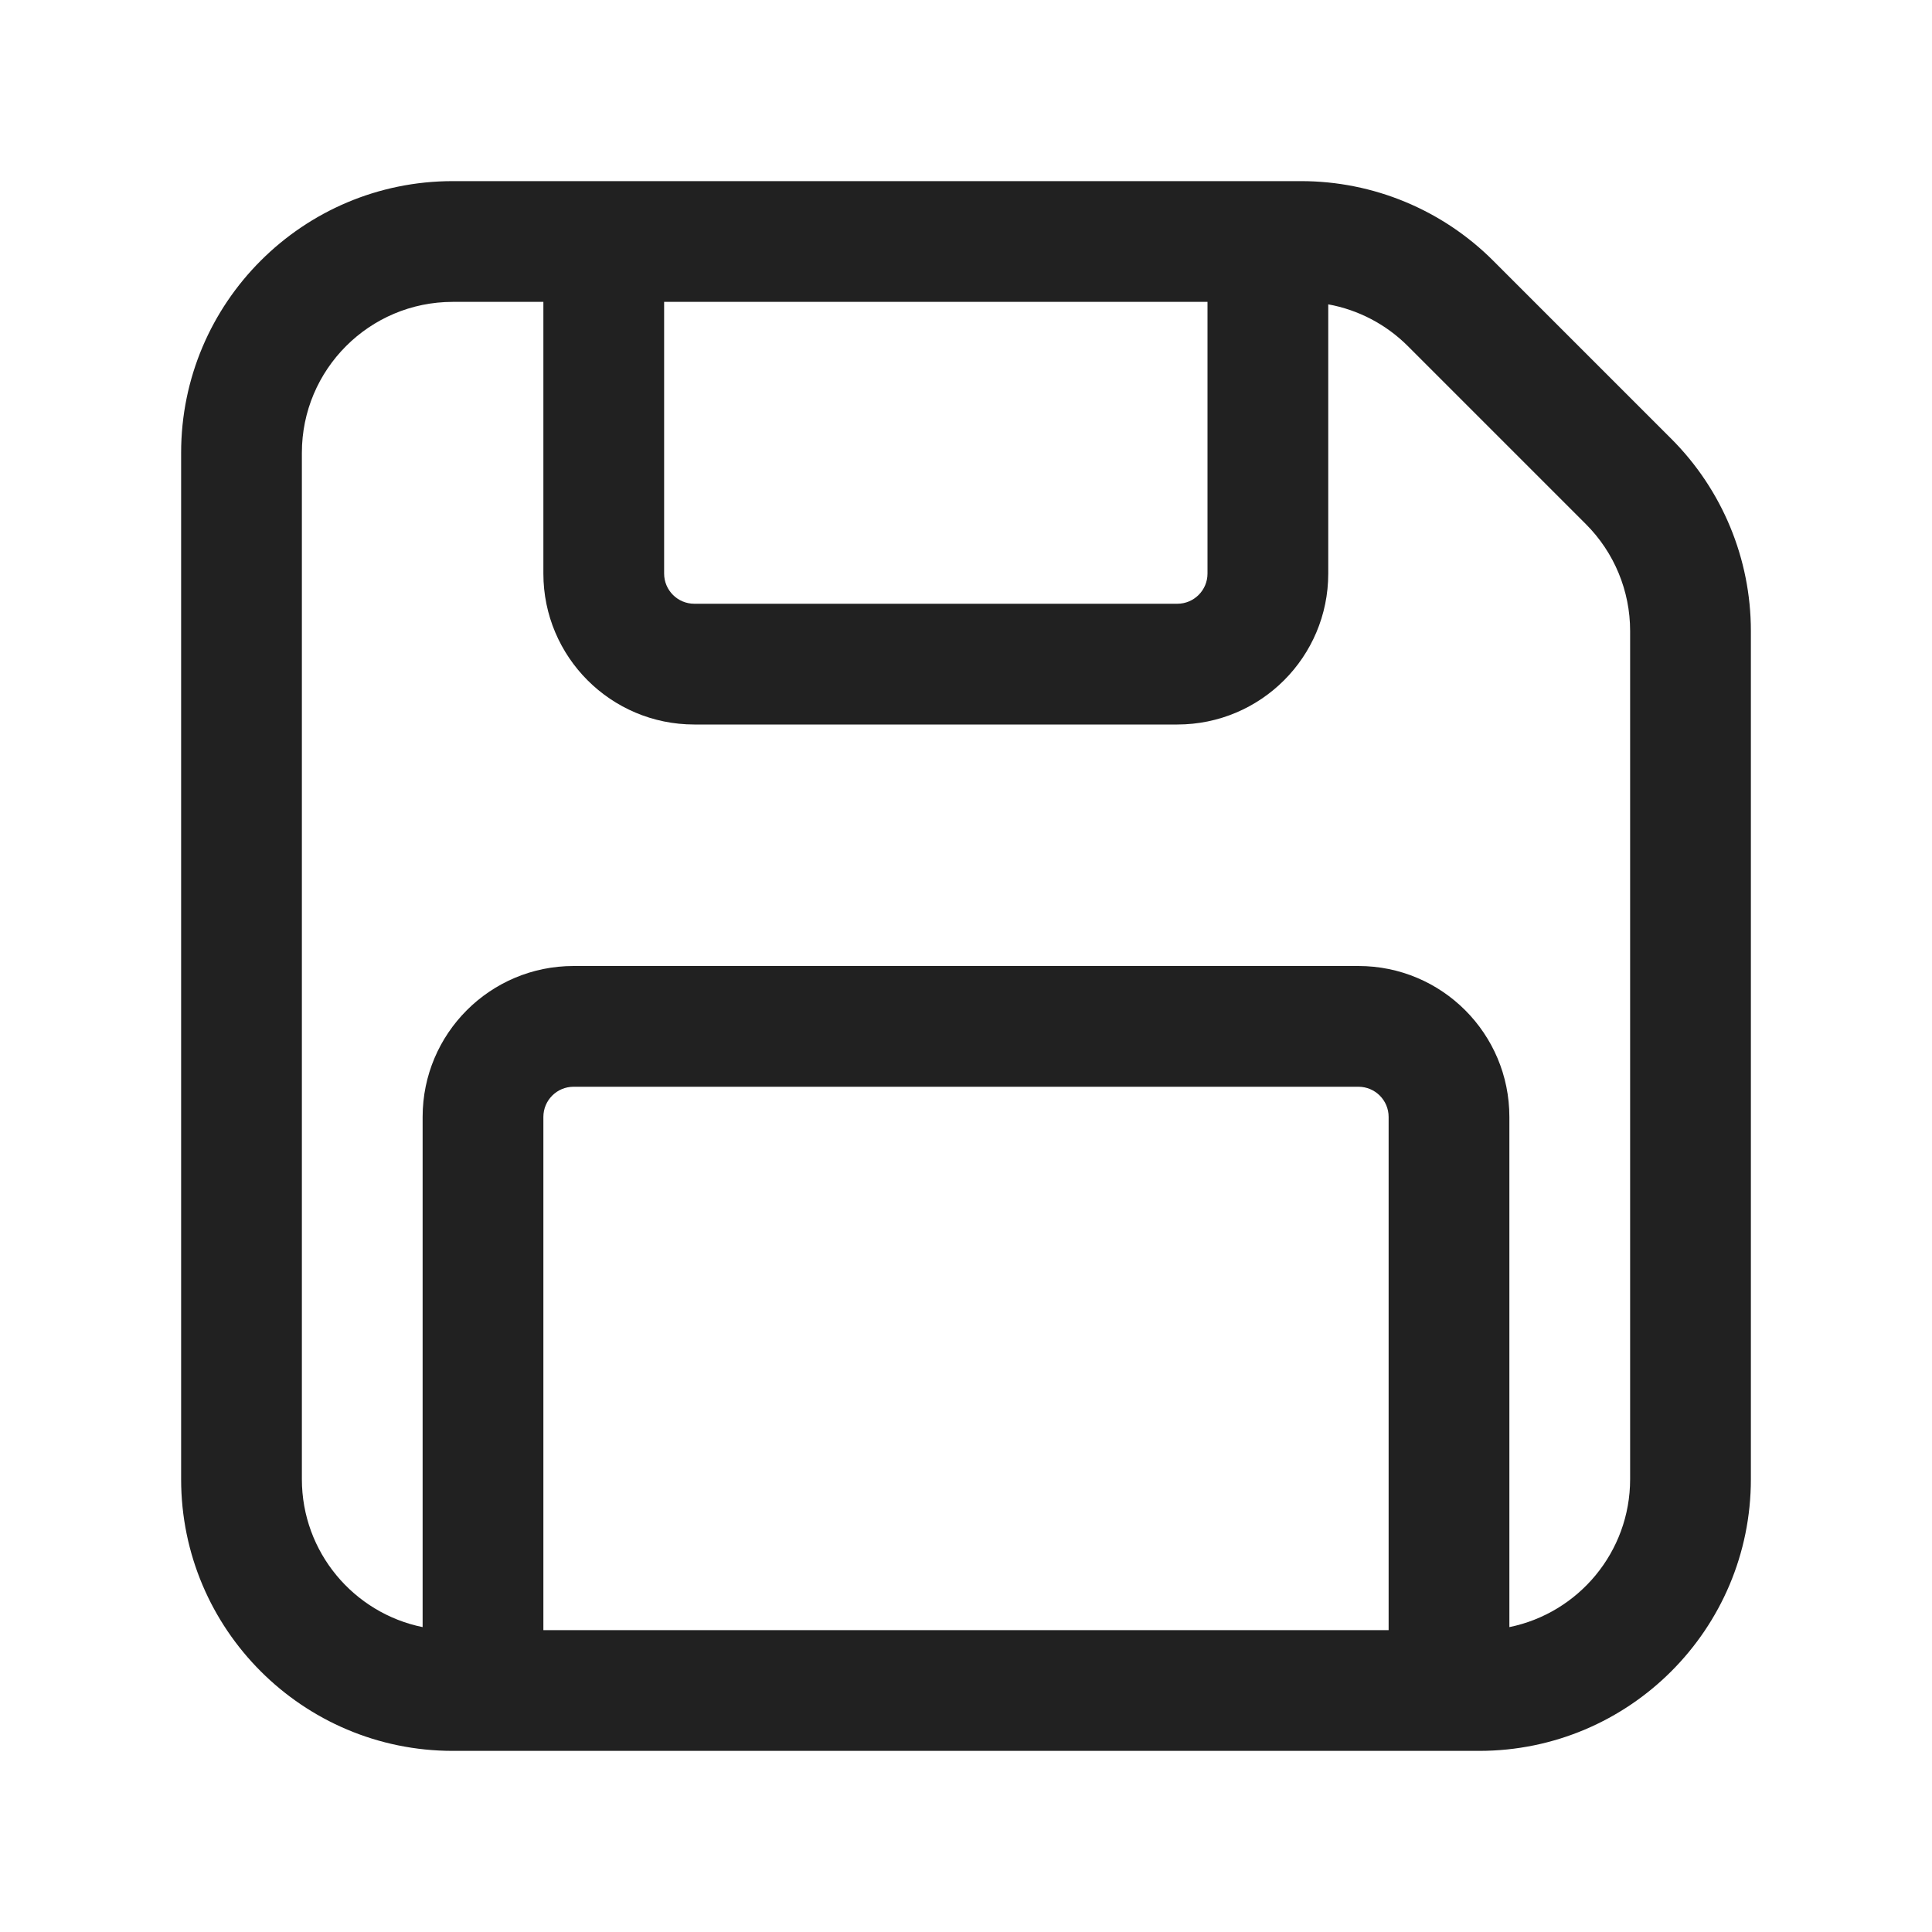
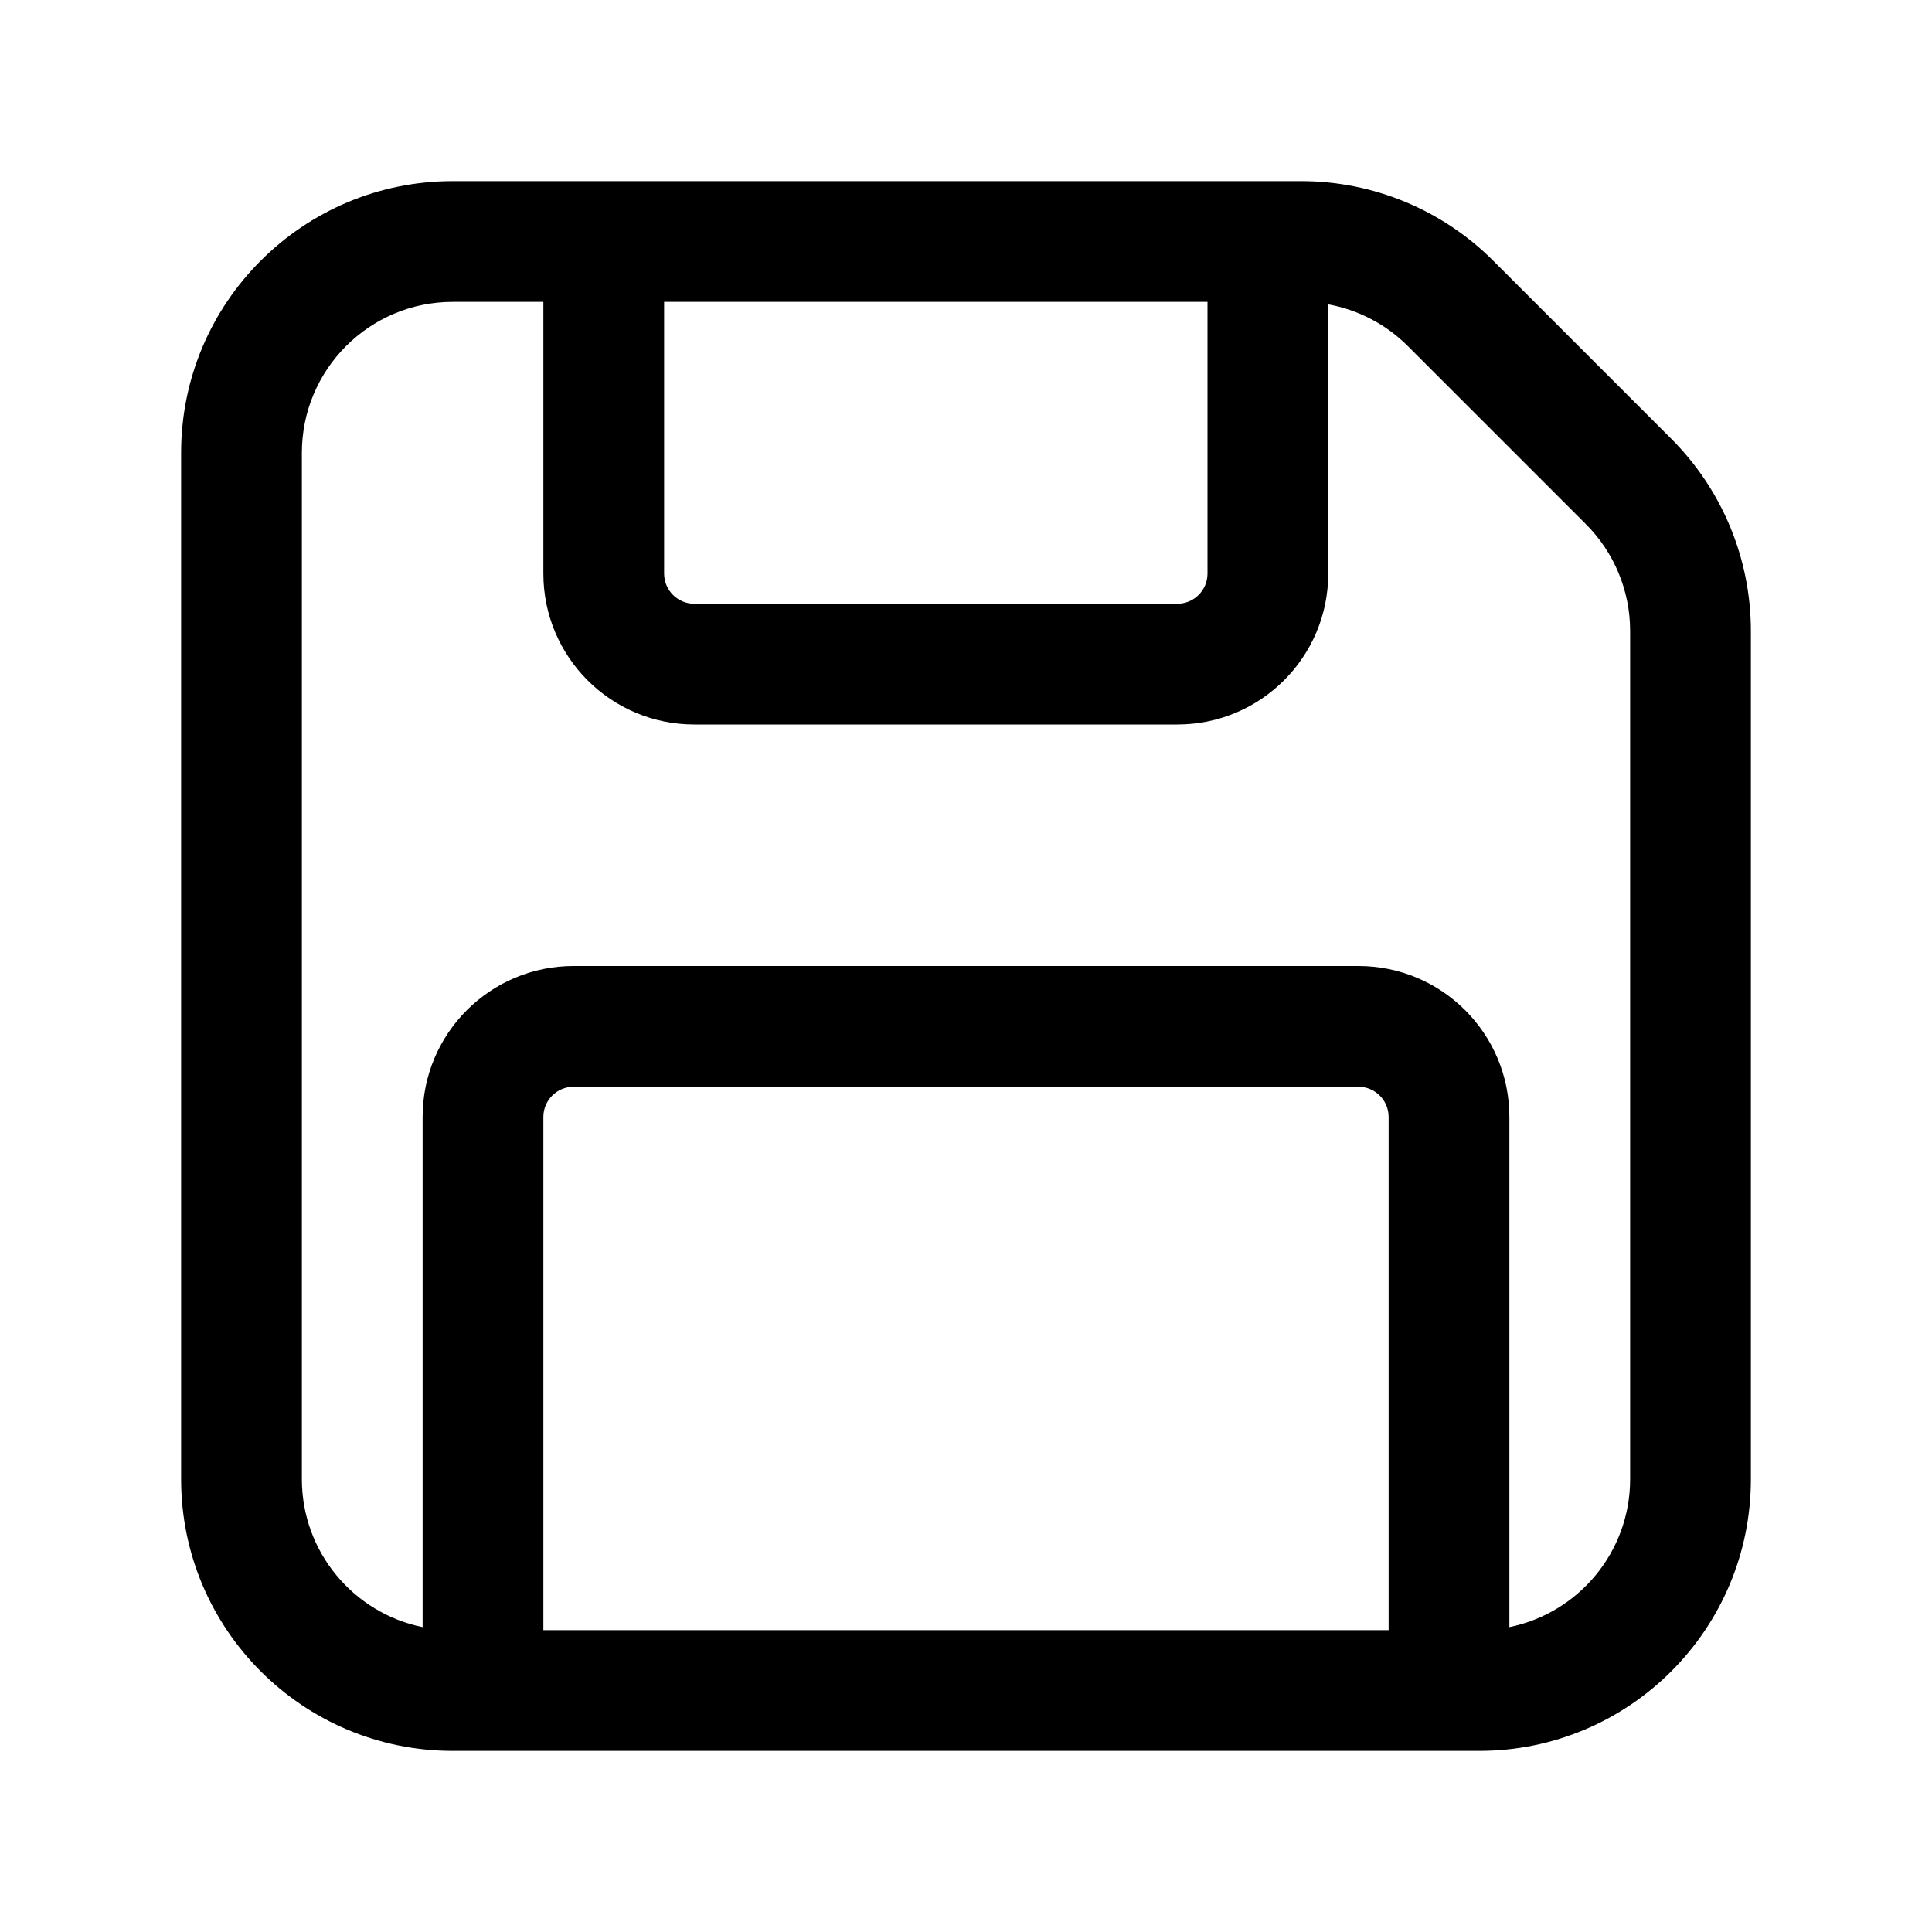
<svg xmlns="http://www.w3.org/2000/svg" width="32" height="32" viewBox="0 0 32 32" fill="none">
-   <path d="M5 7.5C5 6.119 6.119 5 7.5 5H9V9.5C9 10.881 10.119 12 11.5 12H19.5C20.881 12 22 10.881 22 9.5V5.041C22.496 5.131 22.957 5.371 23.318 5.732L26.268 8.682C26.737 9.151 27 9.787 27 10.45V24.5C27 25.709 26.141 26.718 25 26.95V18.5C25 17.119 23.881 16 22.5 16H9.5C8.119 16 7 17.119 7 18.5V26.95C5.859 26.718 5 25.709 5 24.5V7.5ZM9 27V18.5C9 18.224 9.224 18 9.5 18H22.5C22.776 18 23 18.224 23 18.5V27H9ZM20 5V9.5C20 9.776 19.776 10 19.5 10H11.5C11.224 10 11 9.776 11 9.5V5H20ZM7.5 3C5.015 3 3 5.015 3 7.5V24.5C3 26.985 5.015 29 7.5 29H24.5C26.985 29 29 26.985 29 24.5V10.45C29 9.256 28.526 8.112 27.682 7.268L24.732 4.318C23.888 3.474 22.744 3 21.55 3H7.5Z" fill="#212121" />
+   <path d="M5 7.5C5 6.119 6.119 5 7.5 5H9V9.5C9 10.881 10.119 12 11.5 12H19.5C20.881 12 22 10.881 22 9.5V5.041C22.496 5.131 22.957 5.371 23.318 5.732L26.268 8.682C26.737 9.151 27 9.787 27 10.45V24.5C27 25.709 26.141 26.718 25 26.95V18.5C25 17.119 23.881 16 22.5 16H9.5C8.119 16 7 17.119 7 18.5V26.95C5.859 26.718 5 25.709 5 24.5V7.5ZM9 27V18.5C9 18.224 9.224 18 9.5 18H22.5C22.776 18 23 18.224 23 18.5V27H9ZM20 5V9.5C20 9.776 19.776 10 19.5 10H11.5C11.224 10 11 9.776 11 9.5V5H20ZM7.5 3C5.015 3 3 5.015 3 7.5V24.5C3 26.985 5.015 29 7.5 29H24.5C26.985 29 29 26.985 29 24.5V10.45C29 9.256 28.526 8.112 27.682 7.268L24.732 4.318C23.888 3.474 22.744 3 21.55 3H7.5Z" fill="currentColor" />
</svg>
